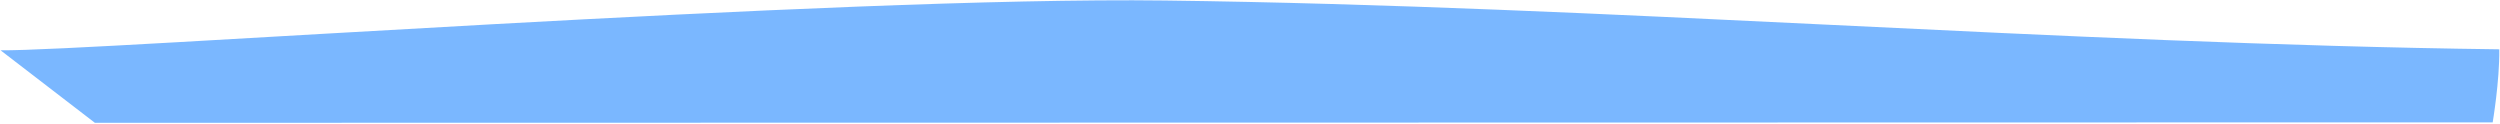
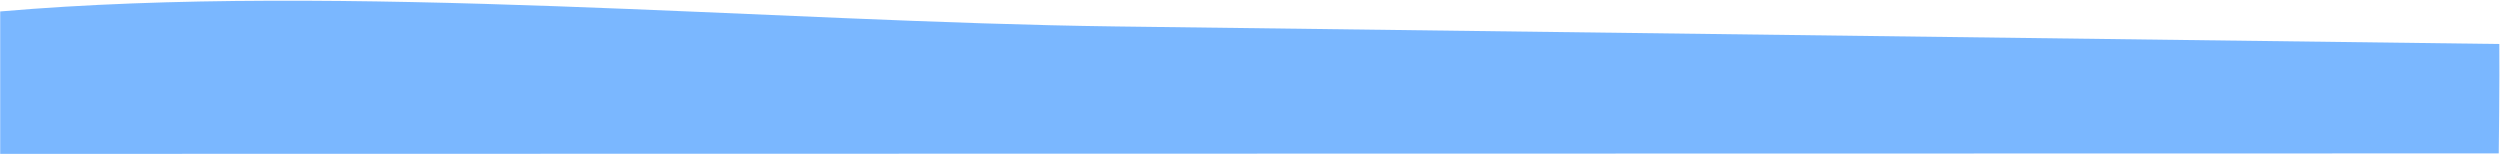
- <svg xmlns="http://www.w3.org/2000/svg" width="1686px" height="83px" viewBox="0 0 1686 83" version="1.1">
+ <svg xmlns="http://www.w3.org/2000/svg" width="1618px" height="100px" viewBox="0 0 1618 100" version="1.1">
  <defs />
  <g id="Page-1" stroke="none" stroke-width="1" fill="none" fill-rule="evenodd">
-     <path d="M0.377,33.928 C64,34.488 562.588,-2.48 785.604,0.352 C1084.212,4.143 1386.92,29.469 1685.529,33.261 C1685.78,54.646 1681.067,82.525 1681.067,82.525 C1681.067,82.525 275.033,82.826 64,82.826" id="Fill-1-Copy-2" fill="#7AB7FF" />
+     <g id="lm-yellowline-up-copy" transform="translate(0.12917, -607.0619)" fill="#7AB7FF" fill-rule="nonzero">
+       <path d="M0,614.475 C220.674,595.375 498.588,621.339 721.604,624.171 C1020.212,627.962 1318.821,631.753 1617.43,635.545 C1617.681,656.93 1617.067,706.344 1617.067,706.344 C1617.067,706.344 211.033,706.645 0,706.645" id="Fill-1-Copy-3-Copy" />
+     </g>
  </g>
</svg>
